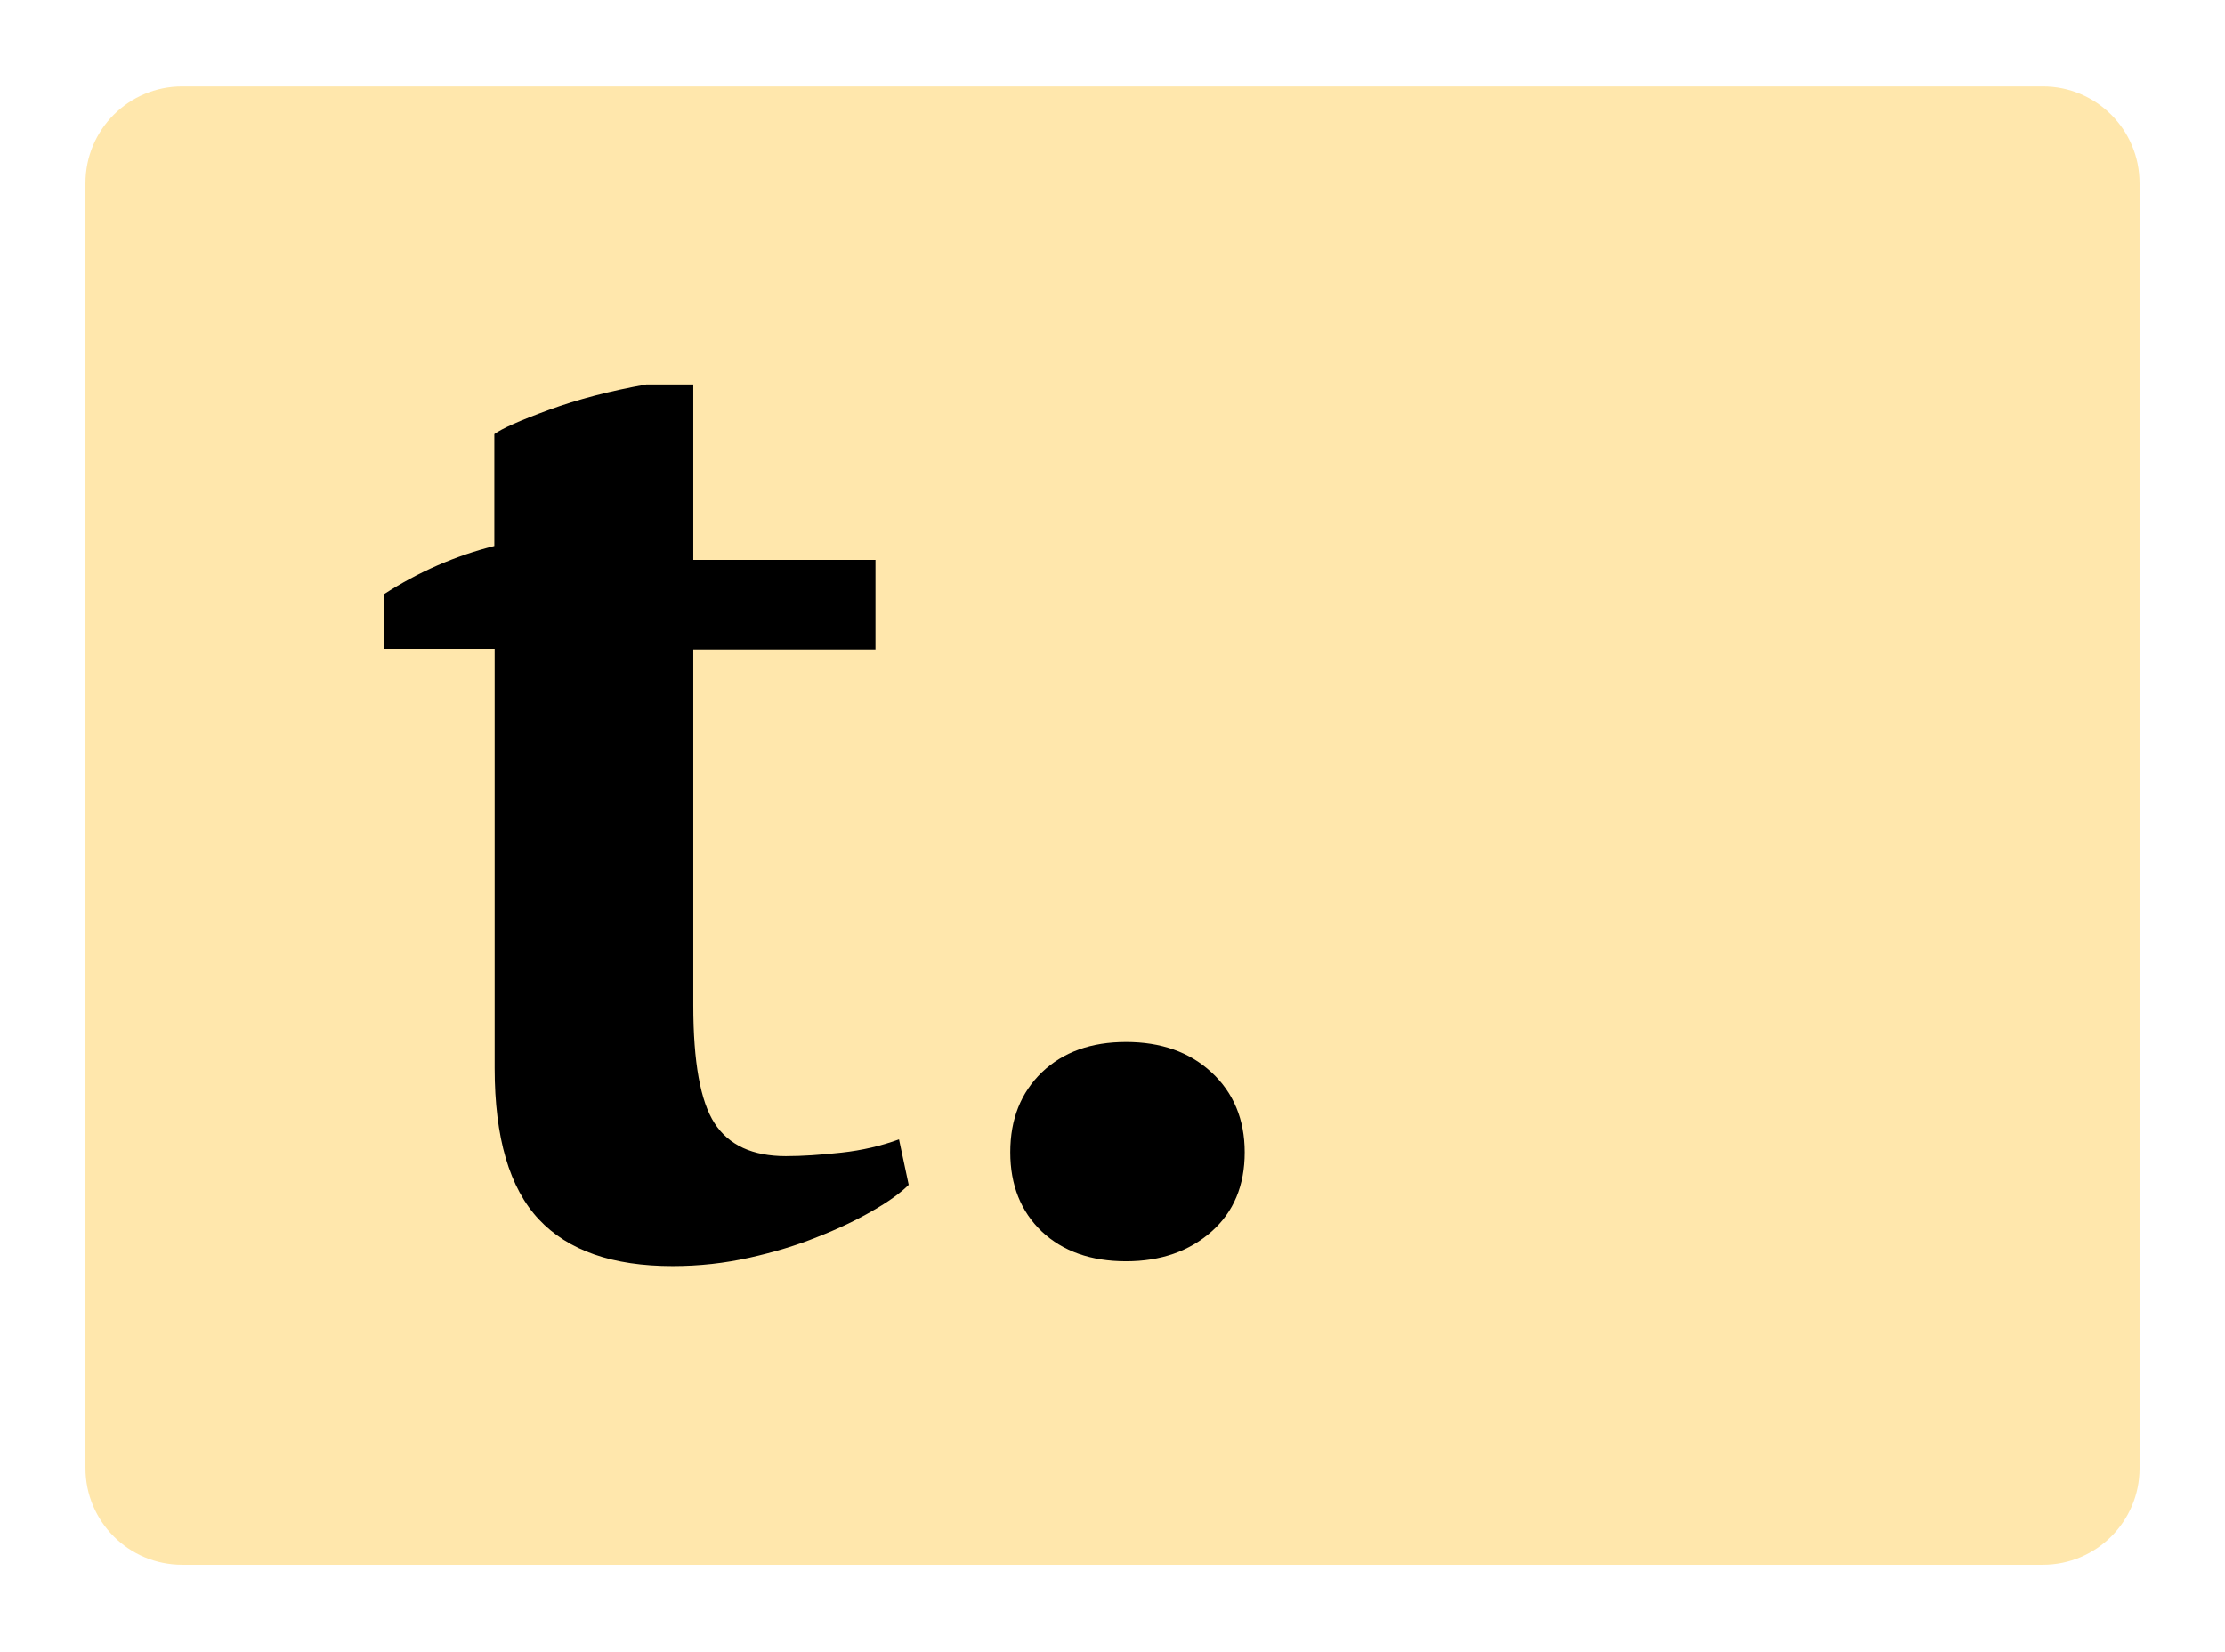
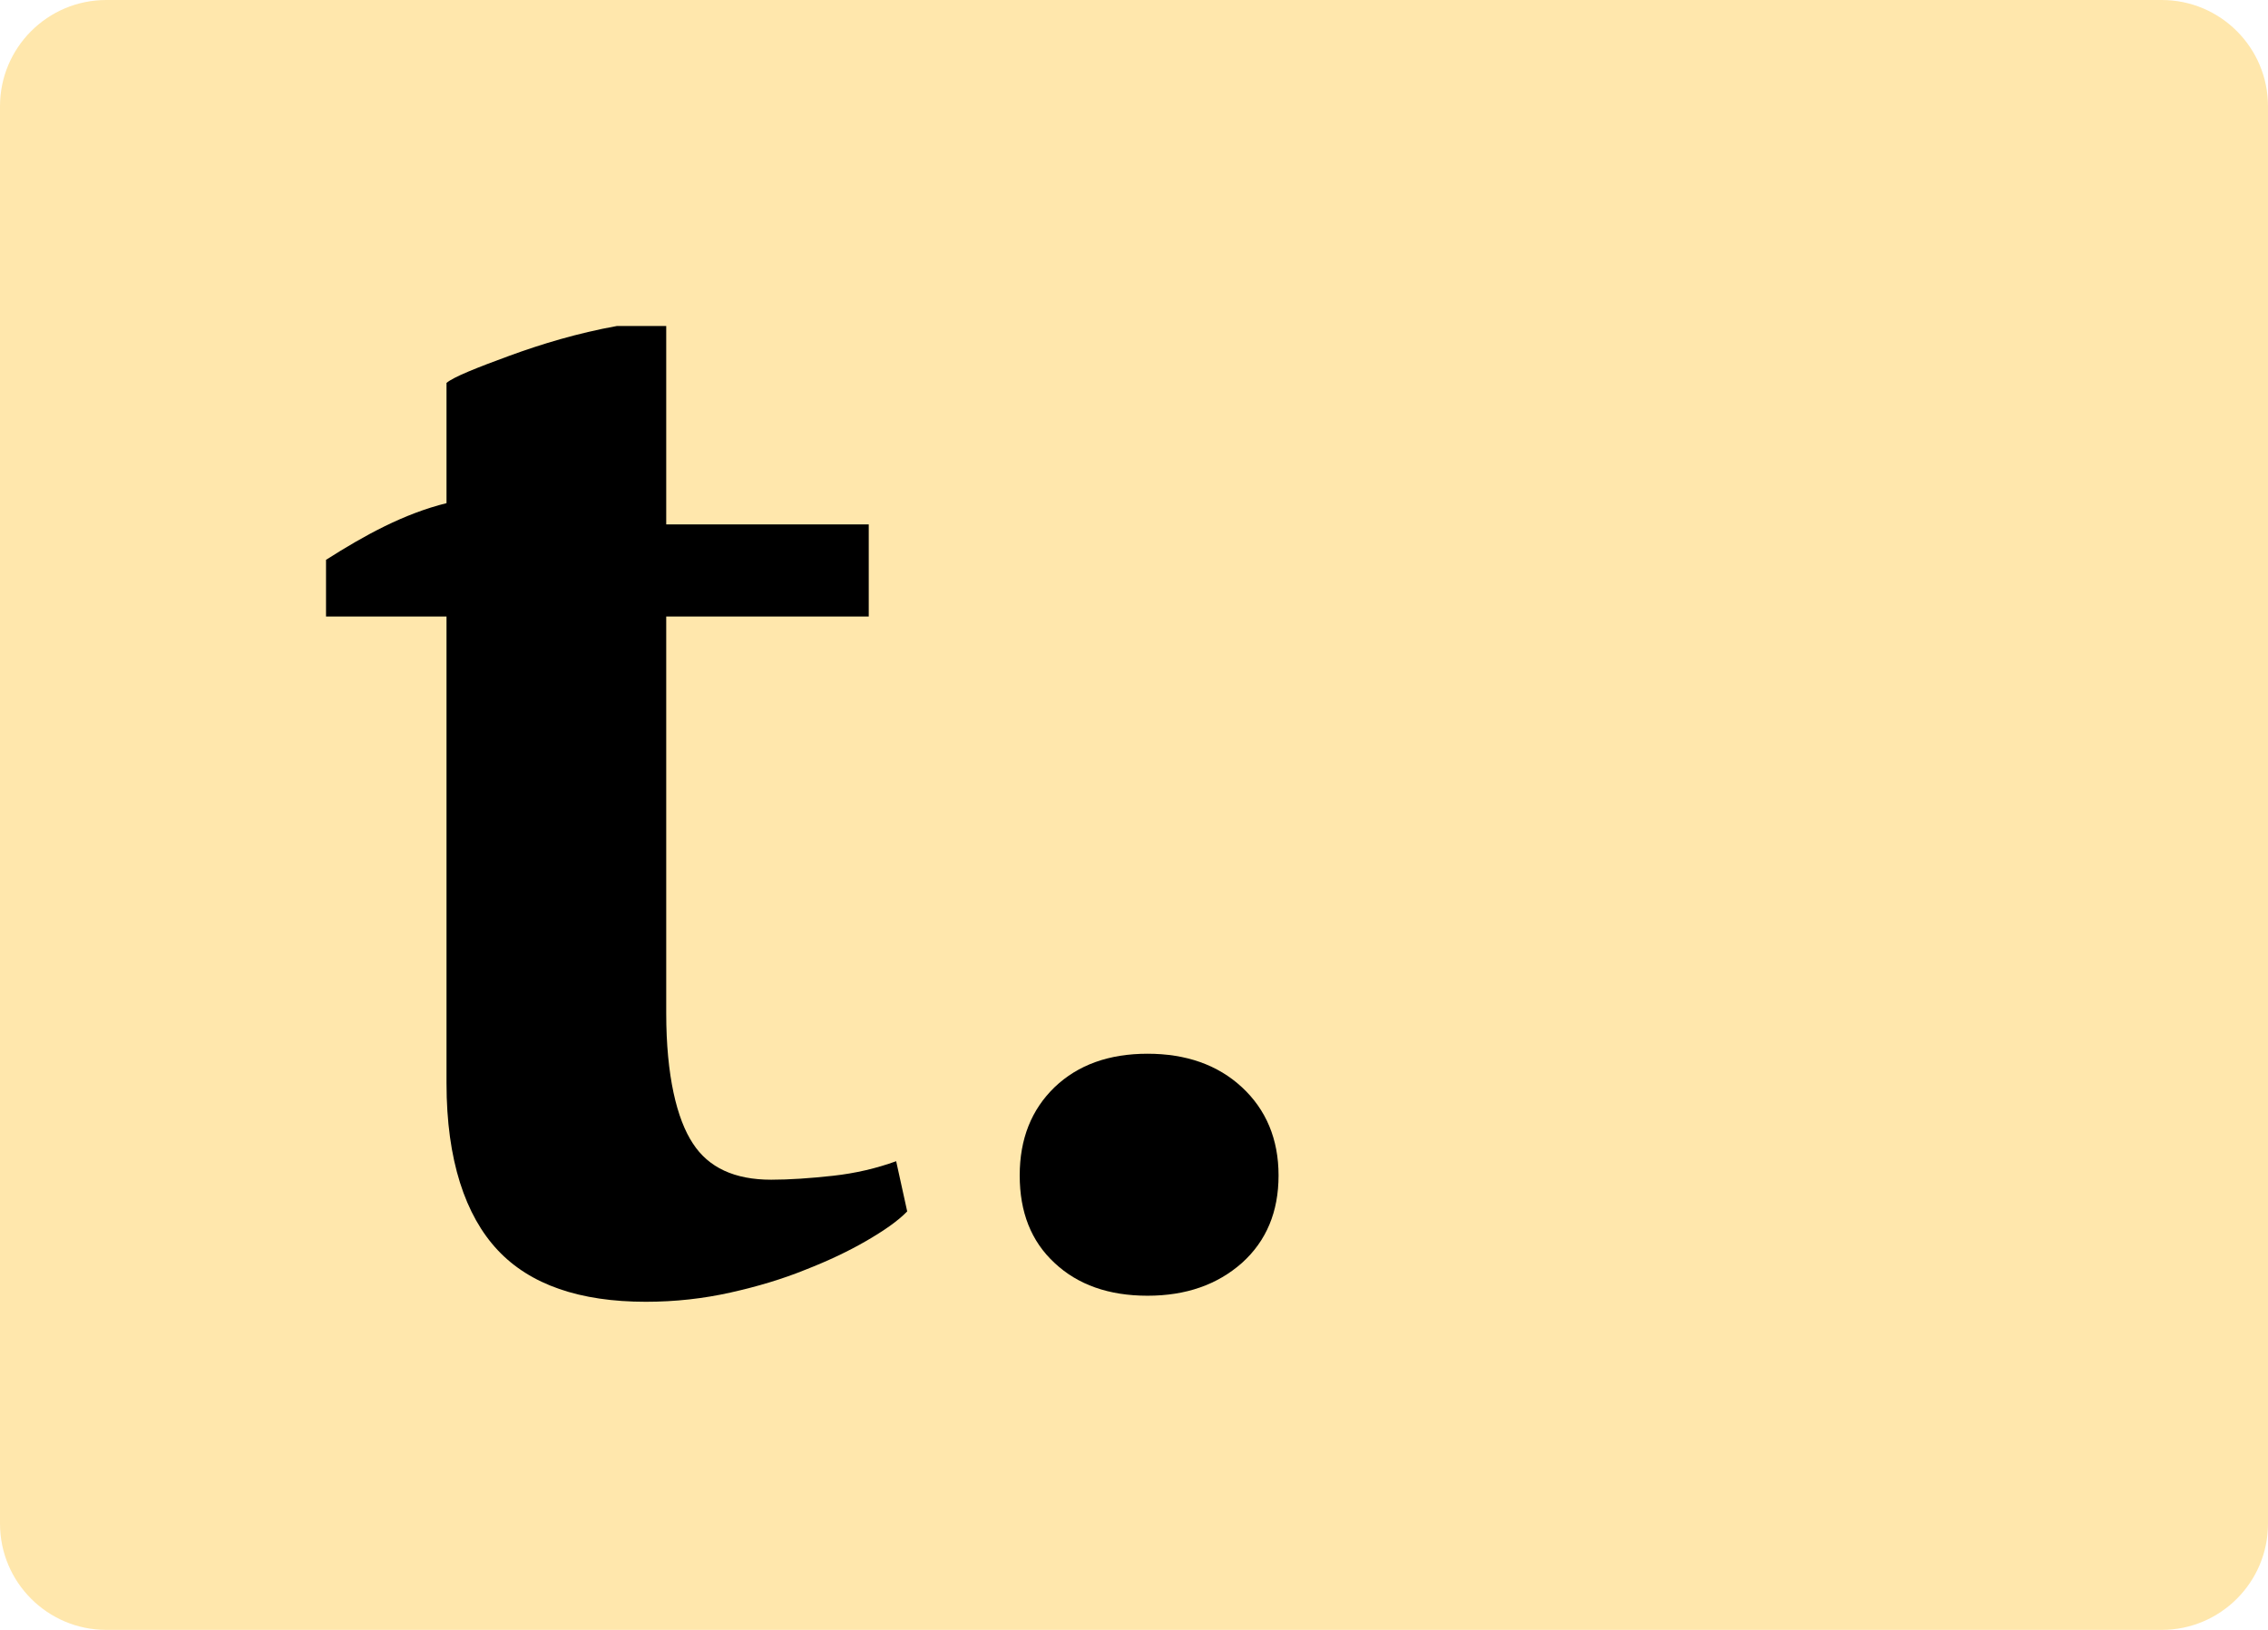
- <svg xmlns="http://www.w3.org/2000/svg" version="1.1" id="textile_logo" x="0px" y="0px" viewBox="0 0 690 512" enable-background="new 0 0 690 512" xml:space="preserve">
-   <path fill="#FFE7AC" d="M633.5,485.2h-577c-16.6,0-30-13.4-30-30V56.8c0-16.6,13.4-30,30-30h577c16.6,0,30,13.4,30,30v398.5  C663.5,471.8,650.1,485.2,633.5,485.2z" />
-   <path d="M119,184.3c10.8-7,22.3-12,34.3-15v-34.7c2.3-1.7,7.9-4.2,16.9-7.5c9-3.3,19-5.9,30.2-7.9h14.6v54.4h56.5v27.8h-56.5v110.3  c0,17.6,2.2,29.8,6.6,36.6c4.4,6.8,11.8,10.2,22.1,10.2c5.1,0,10.9-0.4,17.3-1.1c6.4-0.7,12.3-2.1,17.8-4.1l3,14.1  c-2.6,2.6-6.4,5.3-11.3,8.1c-5,2.9-10.7,5.6-17.1,8.1c-6.4,2.6-13.4,4.7-21,6.4c-7.6,1.7-15.5,2.6-23.8,2.6  c-18.6,0-32.4-4.8-41.5-14.5c-9.1-9.7-13.7-25.3-13.7-46.9v-130H119V184.3z" />
-   <path d="M313.3,357.3c0-10.3,3.3-18.5,9.8-24.8c6.6-6.3,15.3-9.4,26.1-9.4c10.8,0,19.7,3.1,26.5,9.4c6.8,6.3,10.3,14.6,10.3,24.8  c0,10.3-3.4,18.5-10.3,24.6c-6.9,6.1-15.7,9.2-26.5,9.2c-10.9,0-19.6-3.1-26.1-9.2C316.6,375.7,313.3,367.5,313.3,357.3z" />
-   <g>
- </g>
-   <g>
- </g>
-   <g>
- </g>
-   <g>
- </g>
-   <g>
- </g>
-   <g>
- </g>
-   <g>
- </g>
-   <g>
- </g>
-   <g>
- </g>
-   <g>
- </g>
-   <g>
- </g>
-   <g>
- </g>
-   <g>
- </g>
-   <g>
- </g>
-   <g>
- </g>
+ <svg xmlns="http://www.w3.org/2000/svg" version="1.1" baseProfile="full" x="0px" y="0px" width="640px" height="460px" viewBox="0 0 640 460" enable-background="new 0 0 640 460" xml:space="preserve">
+   <path fill="#ffe7ac" d="M640,30c0-16.569-13.432-30-30-30H30C13.432,0,0,13.432,0,30v400c0,16.569,13.432,30,30,30h580c16.568,0,30-13.431,30-30V30z" />
+   <path d="M244.446,350.223c-5.024,2.913-10.75,5.625-17.181,8.135c-6.43,2.611-13.463,4.721-21.099,6.428c-7.636,1.707-15.573,2.611-23.912,2.611c-18.688,0-32.653-4.821-41.796-14.563c-9.143-9.742-14.458-25.41-14.458-47.105V174H92v-16c11.052-7.031,21.943-12.987,34-16v-33.93c2.009-1.707,8.631-4.319,17.673-7.633c9.042-3.314,19.29-6.428,30.443-8.437H188v56h57.149v26H188v111.943c0,17.677,2.995,29.93,7.516,36.76c4.421,6.83,11.755,10.245,22.104,10.245c5.124,0,10.951-0.402,17.381-1.105c6.43-0.703,12.358-2.109,17.884-4.118L256,341.887C253.388,344.598,249.469,347.31,244.446,350.223z" />
+   <path d="M350.443,356.45c-6.932,6.127-15.774,9.24-26.625,9.24c-10.951,0-19.692-3.114-26.223-9.24c-6.631-6.127-9.846-14.362-9.846-24.707c0-10.345,3.316-18.581,9.846-24.908c6.631-6.328,15.372-9.441,26.223-9.441c10.851,0,19.793,3.114,26.625,9.441c6.832,6.327,10.349,14.664,10.349,24.908C360.791,341.987,357.375,350.223,350.443,356.45z" />
</svg>
